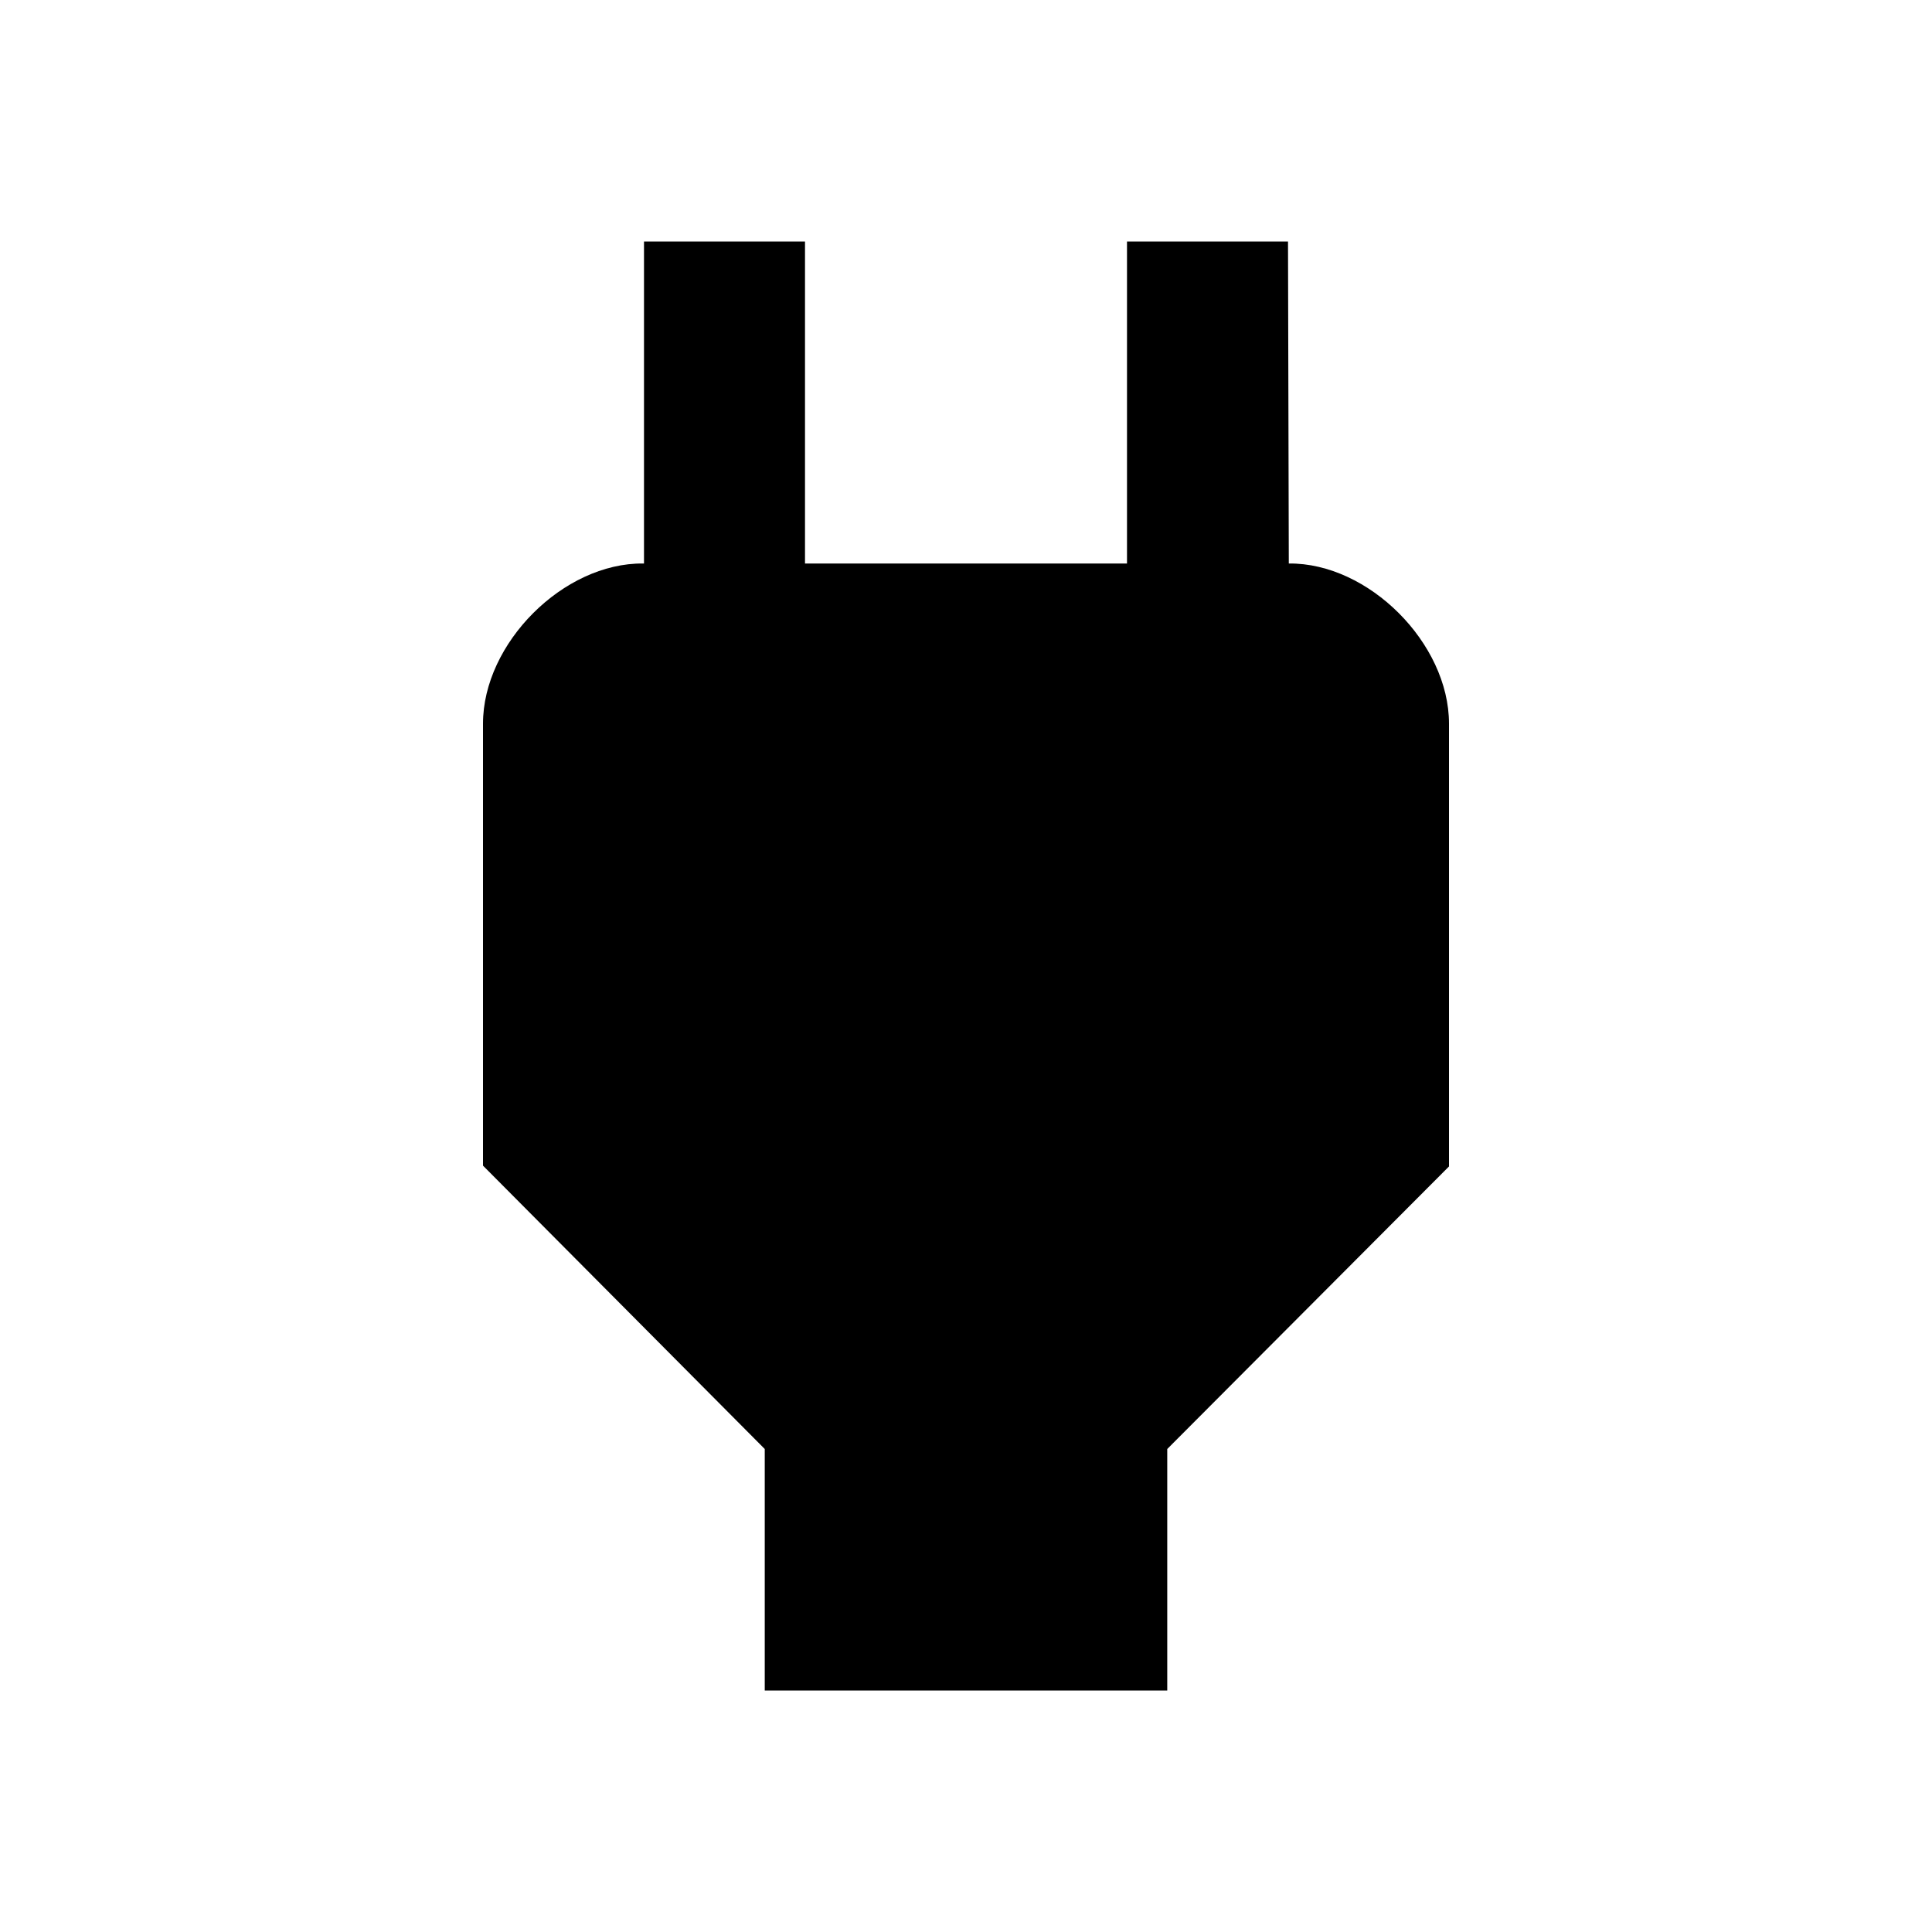
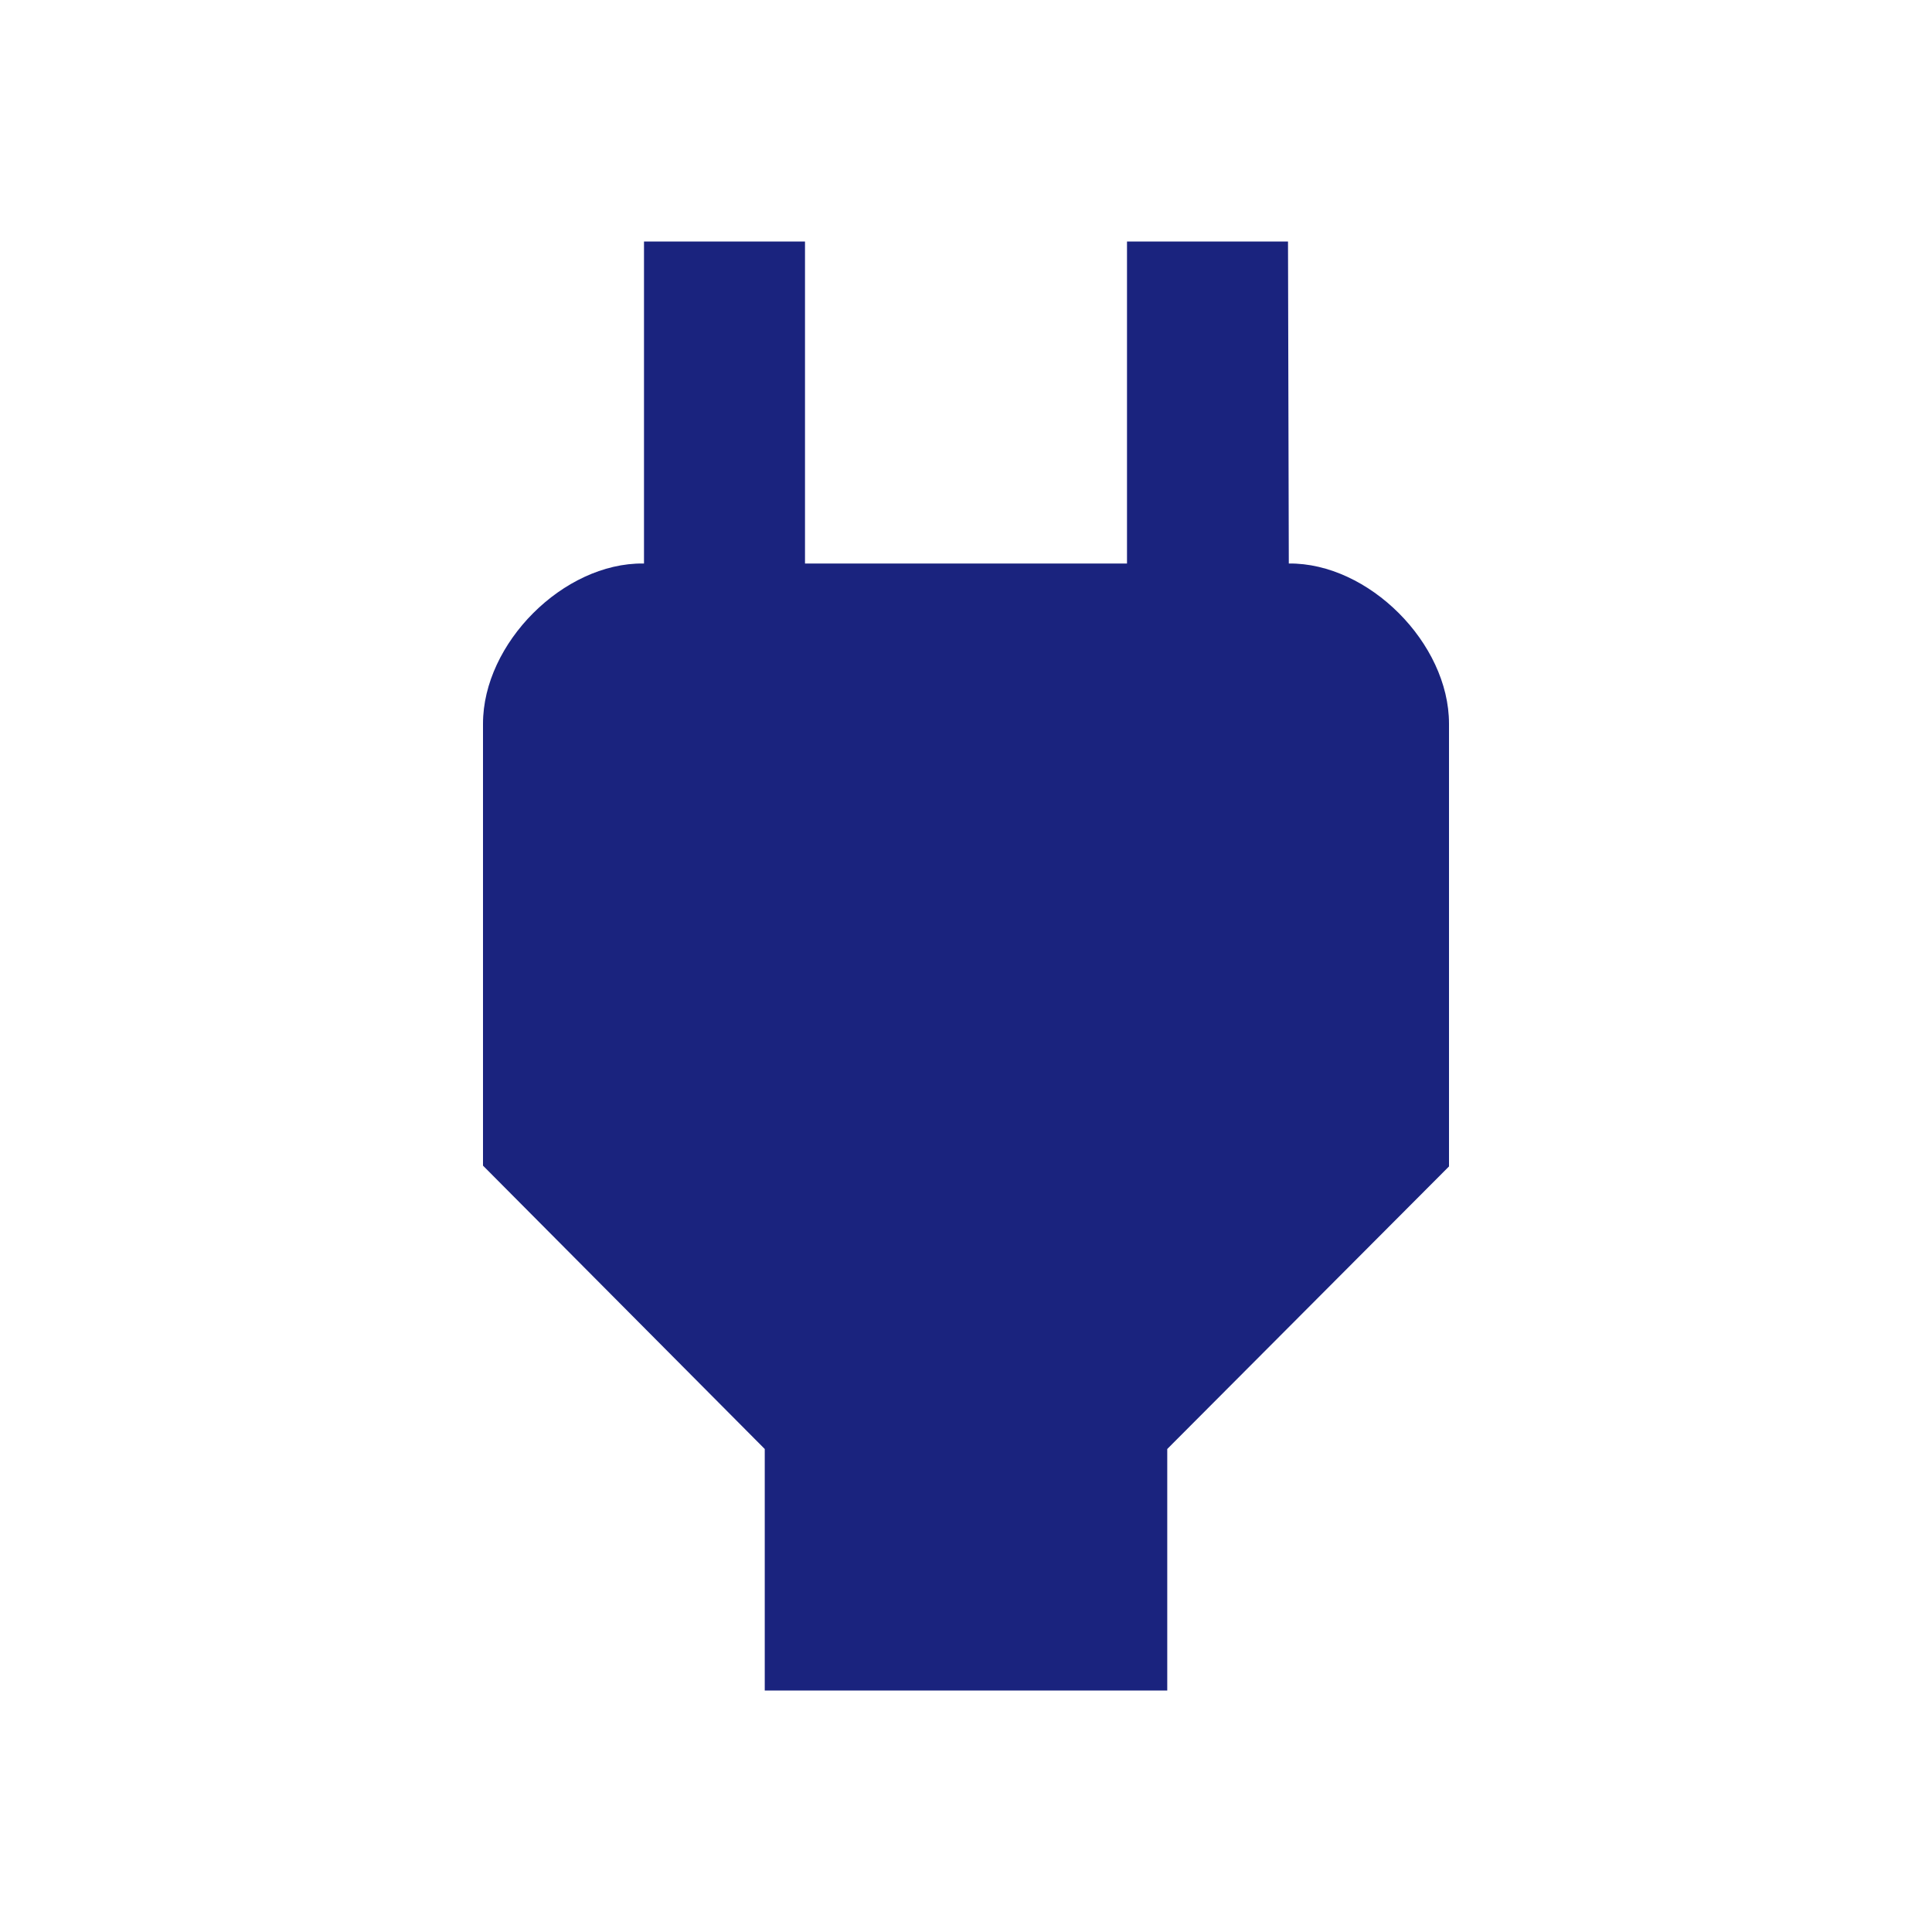
- <svg xmlns="http://www.w3.org/2000/svg" fill="#000000" height="24" viewBox="0 0 24 24" width="24">
+ <svg xmlns="http://www.w3.org/2000/svg" fill="#1A237E" height="24" viewBox="0 0 24 24" width="24">
  <path d="M16.01 7L16 3h-2v4h-4V3H8v4h-.01C7 6.99 6 7.99 6 8.99v5.49L9.5 18v3h5v-3l3.5-3.51v-5.5c0-1-1-2-1.99-1.99z" />
  <path d="M0 0h24v24H0z" fill="none" />
</svg>
